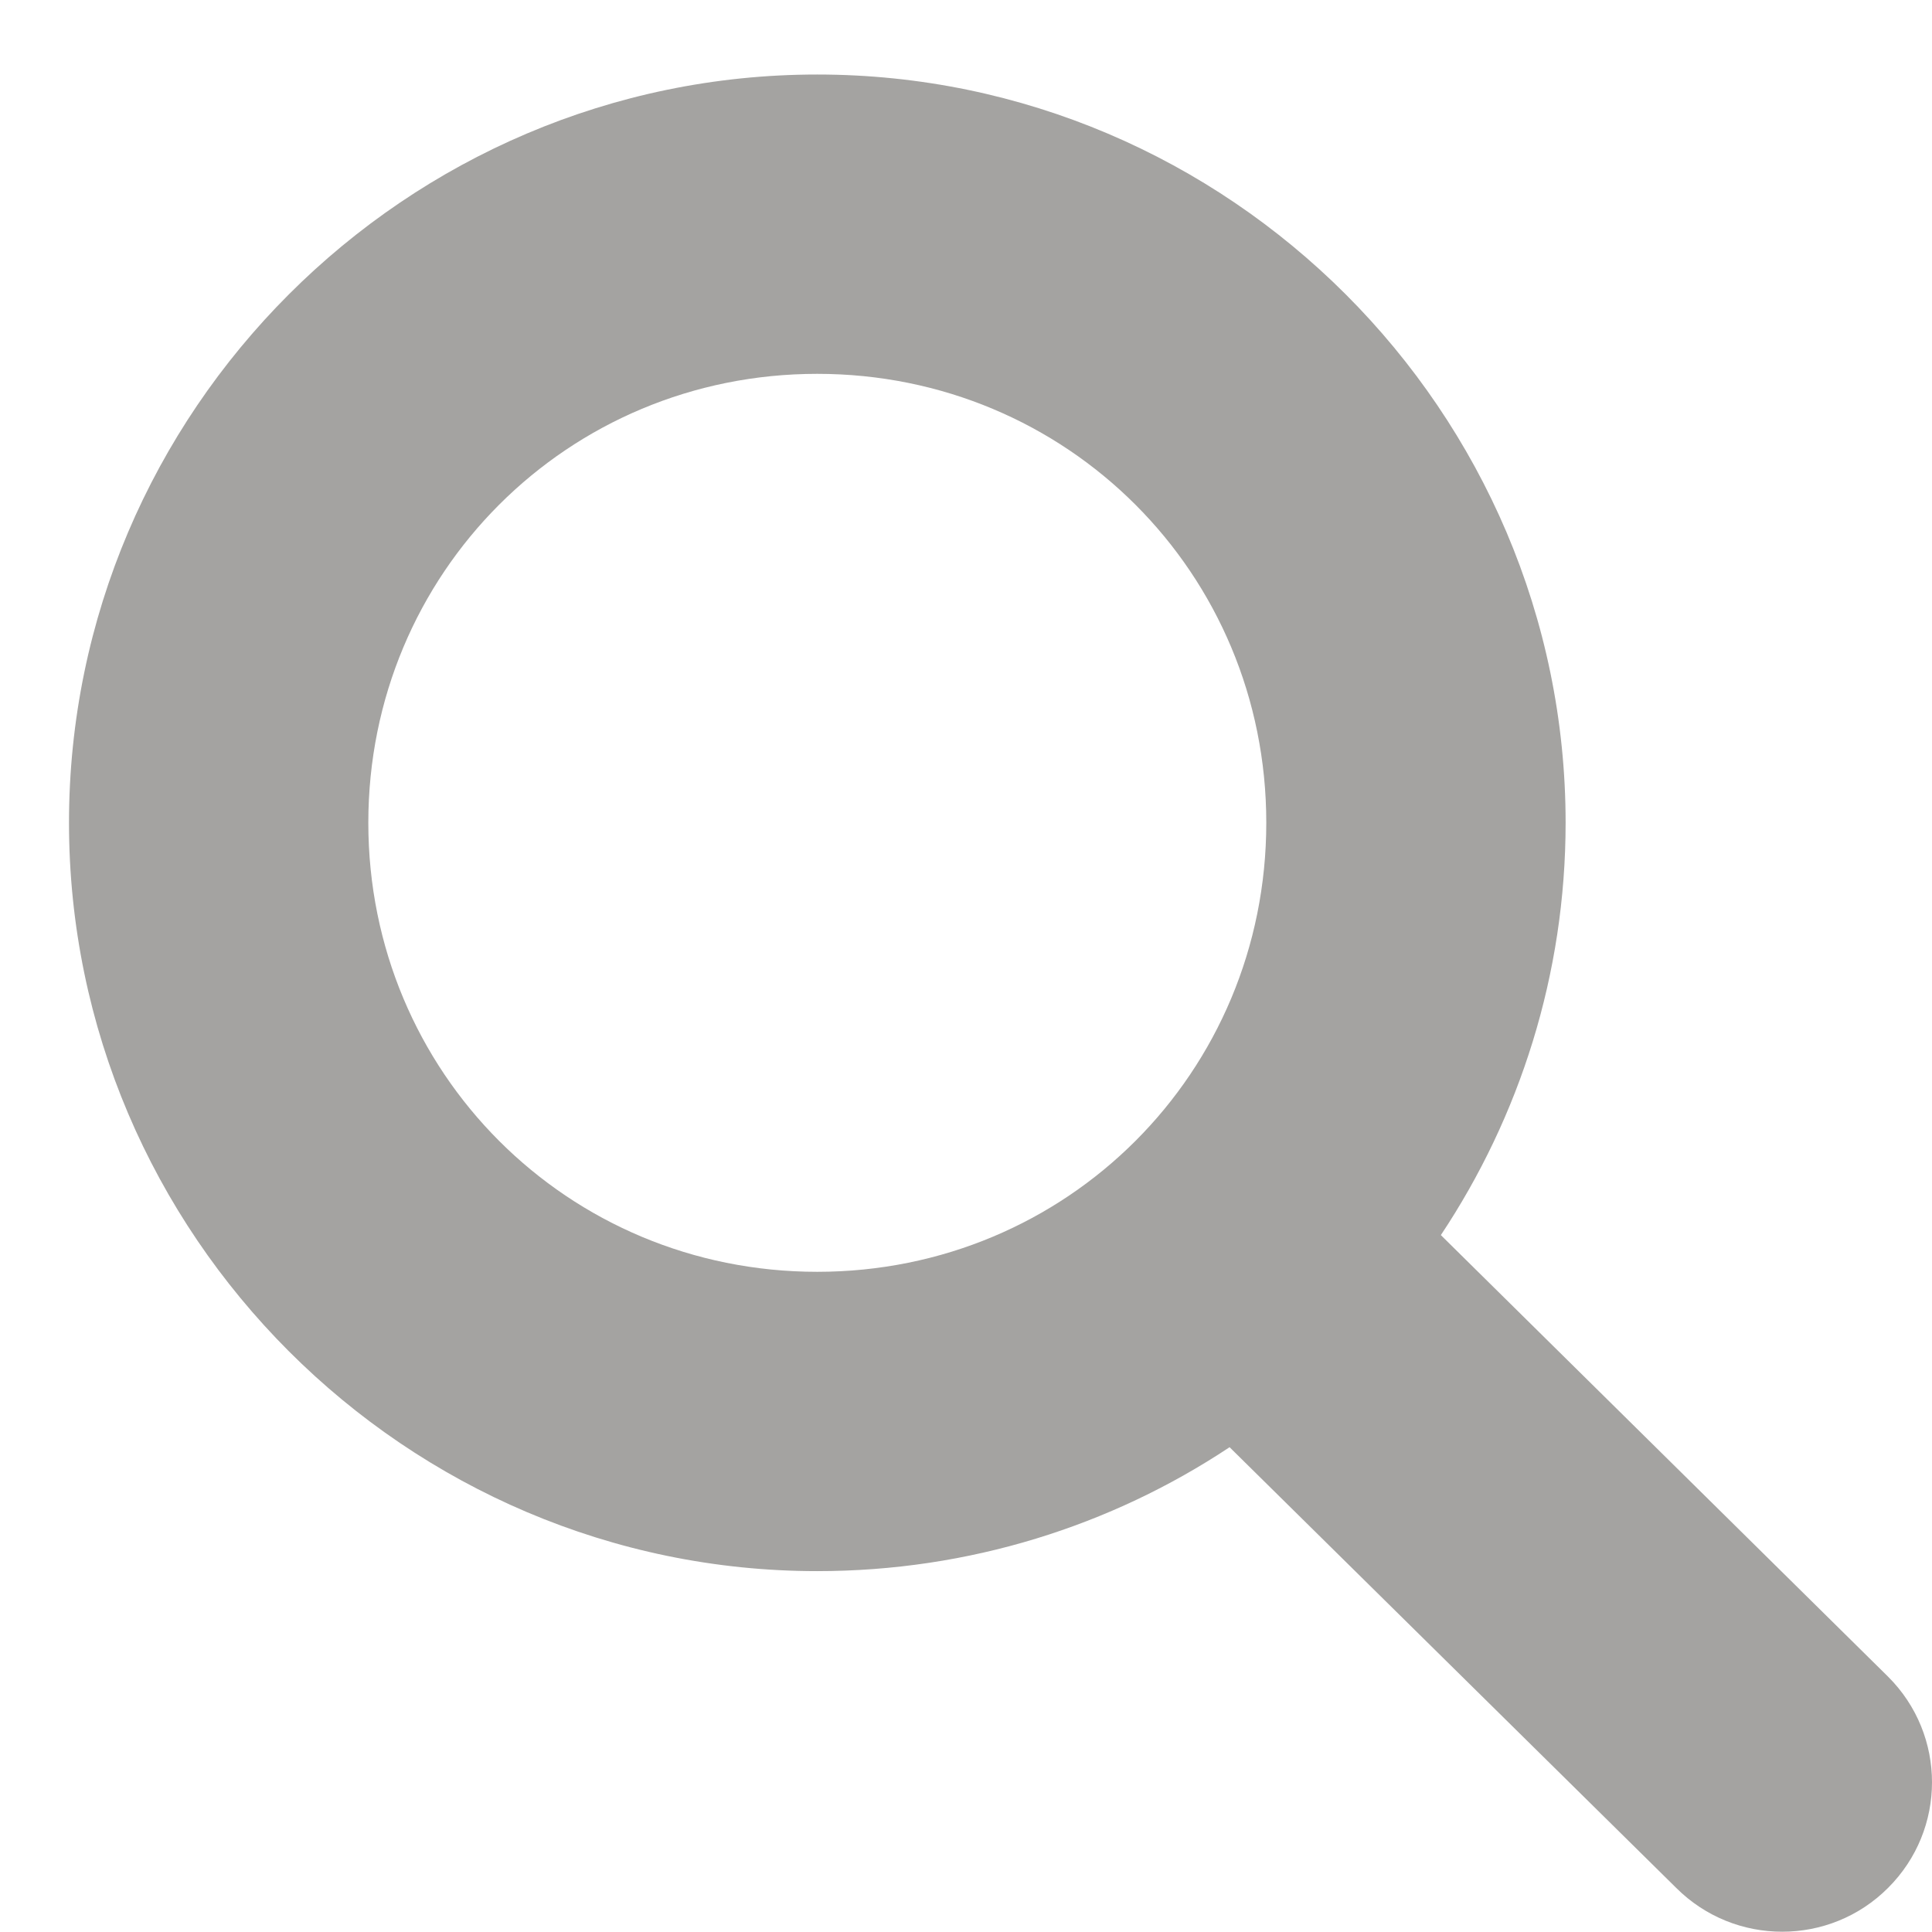
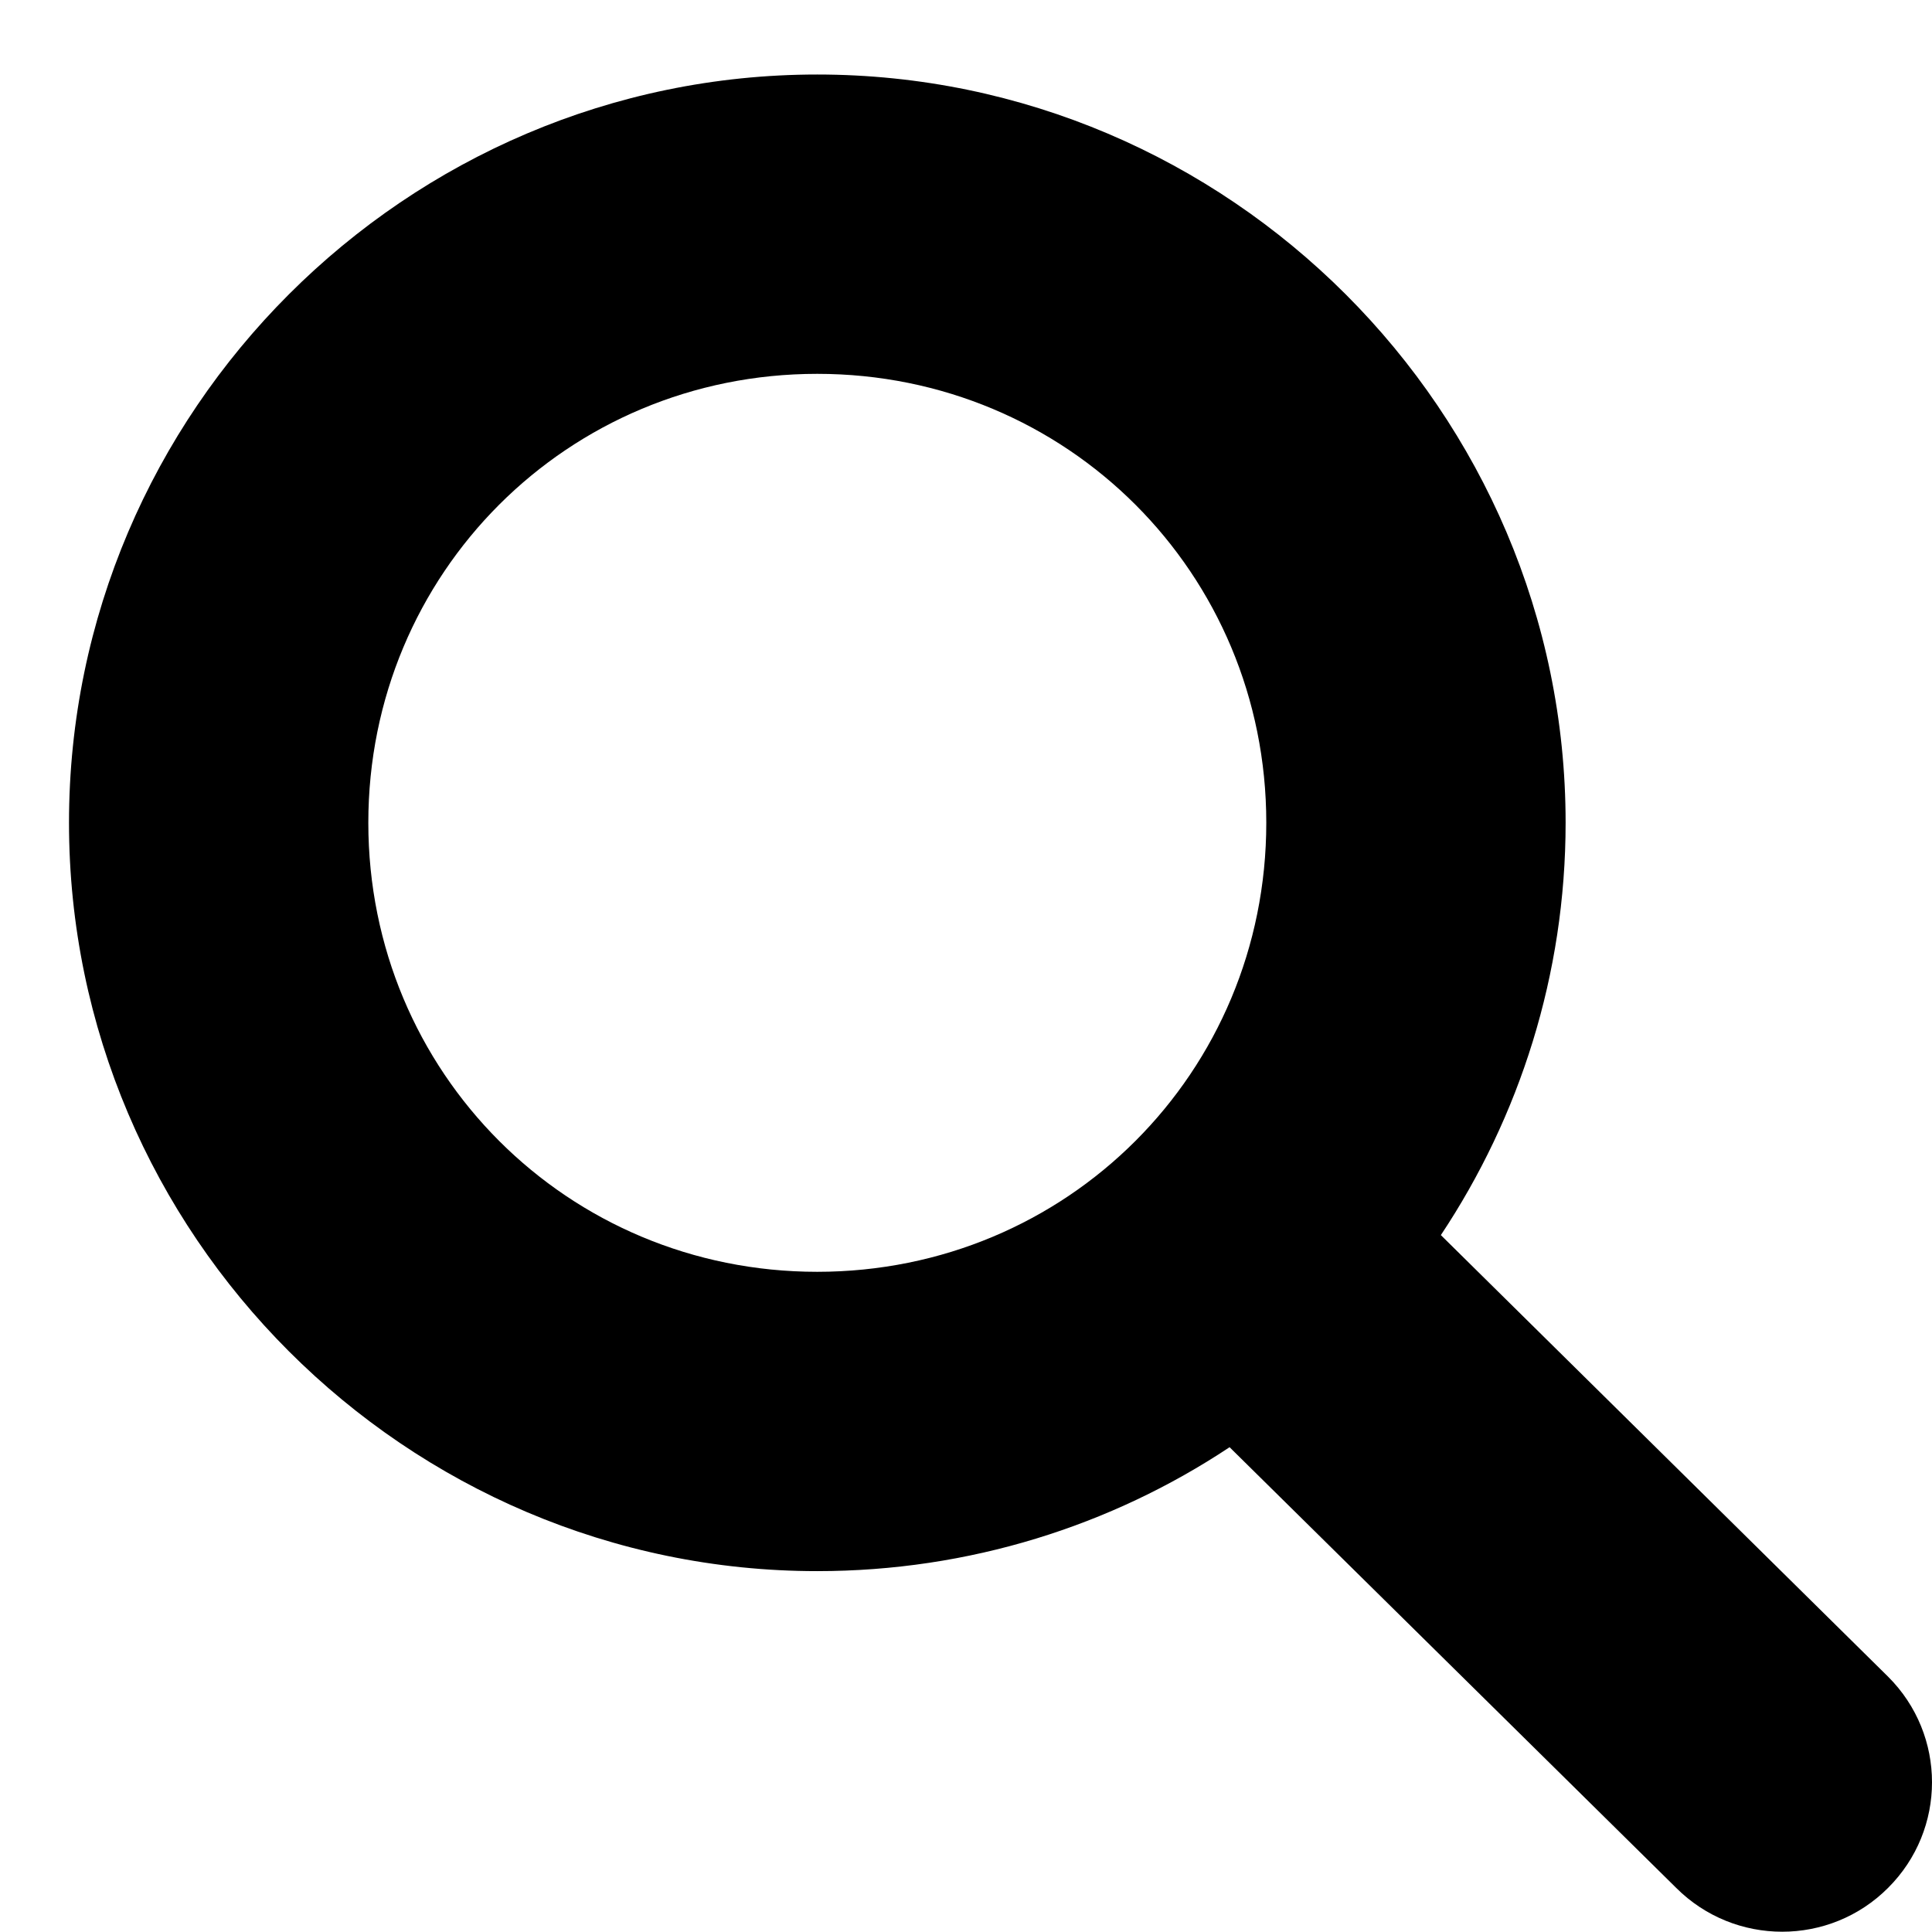
- <svg viewBox="0 0 14 14" class="sidebarSearch" style="width: 14px; height: 100%; display: block; fill: rgba(55, 53, 47, 0.45); flex-shrink: 0; backface-visibility: hidden;">
+ <svg viewBox="0 0 14 14" class="sidebarSearch" style="width: 14px; height: 100%;">
  <path d="M5.922,0.54 C2.941,0.54 0.5,2.981 0.5,5.962 C0.5,8.944 2.941,11.385 5.922,11.385 C7.023,11.385 8.053,11.056 8.91,10.487 L12.146,13.68 C12.57,14.104 13.259,14.104 13.682,13.68 C14.106,13.257 14.106,12.573 13.682,12.15 L10.441,8.95 C11.011,8.093 11.345,7.063 11.345,5.962 C11.345,2.981 8.904,0.54 5.922,0.54 Z M5.922,2.709 C7.732,2.709 9.176,4.153 9.176,5.962 C9.176,7.772 7.732,9.216 5.922,9.216 C4.113,9.216 2.669,7.772 2.669,5.962 C2.669,4.153 4.113,2.709 5.922,2.709 Z" />
</svg>
